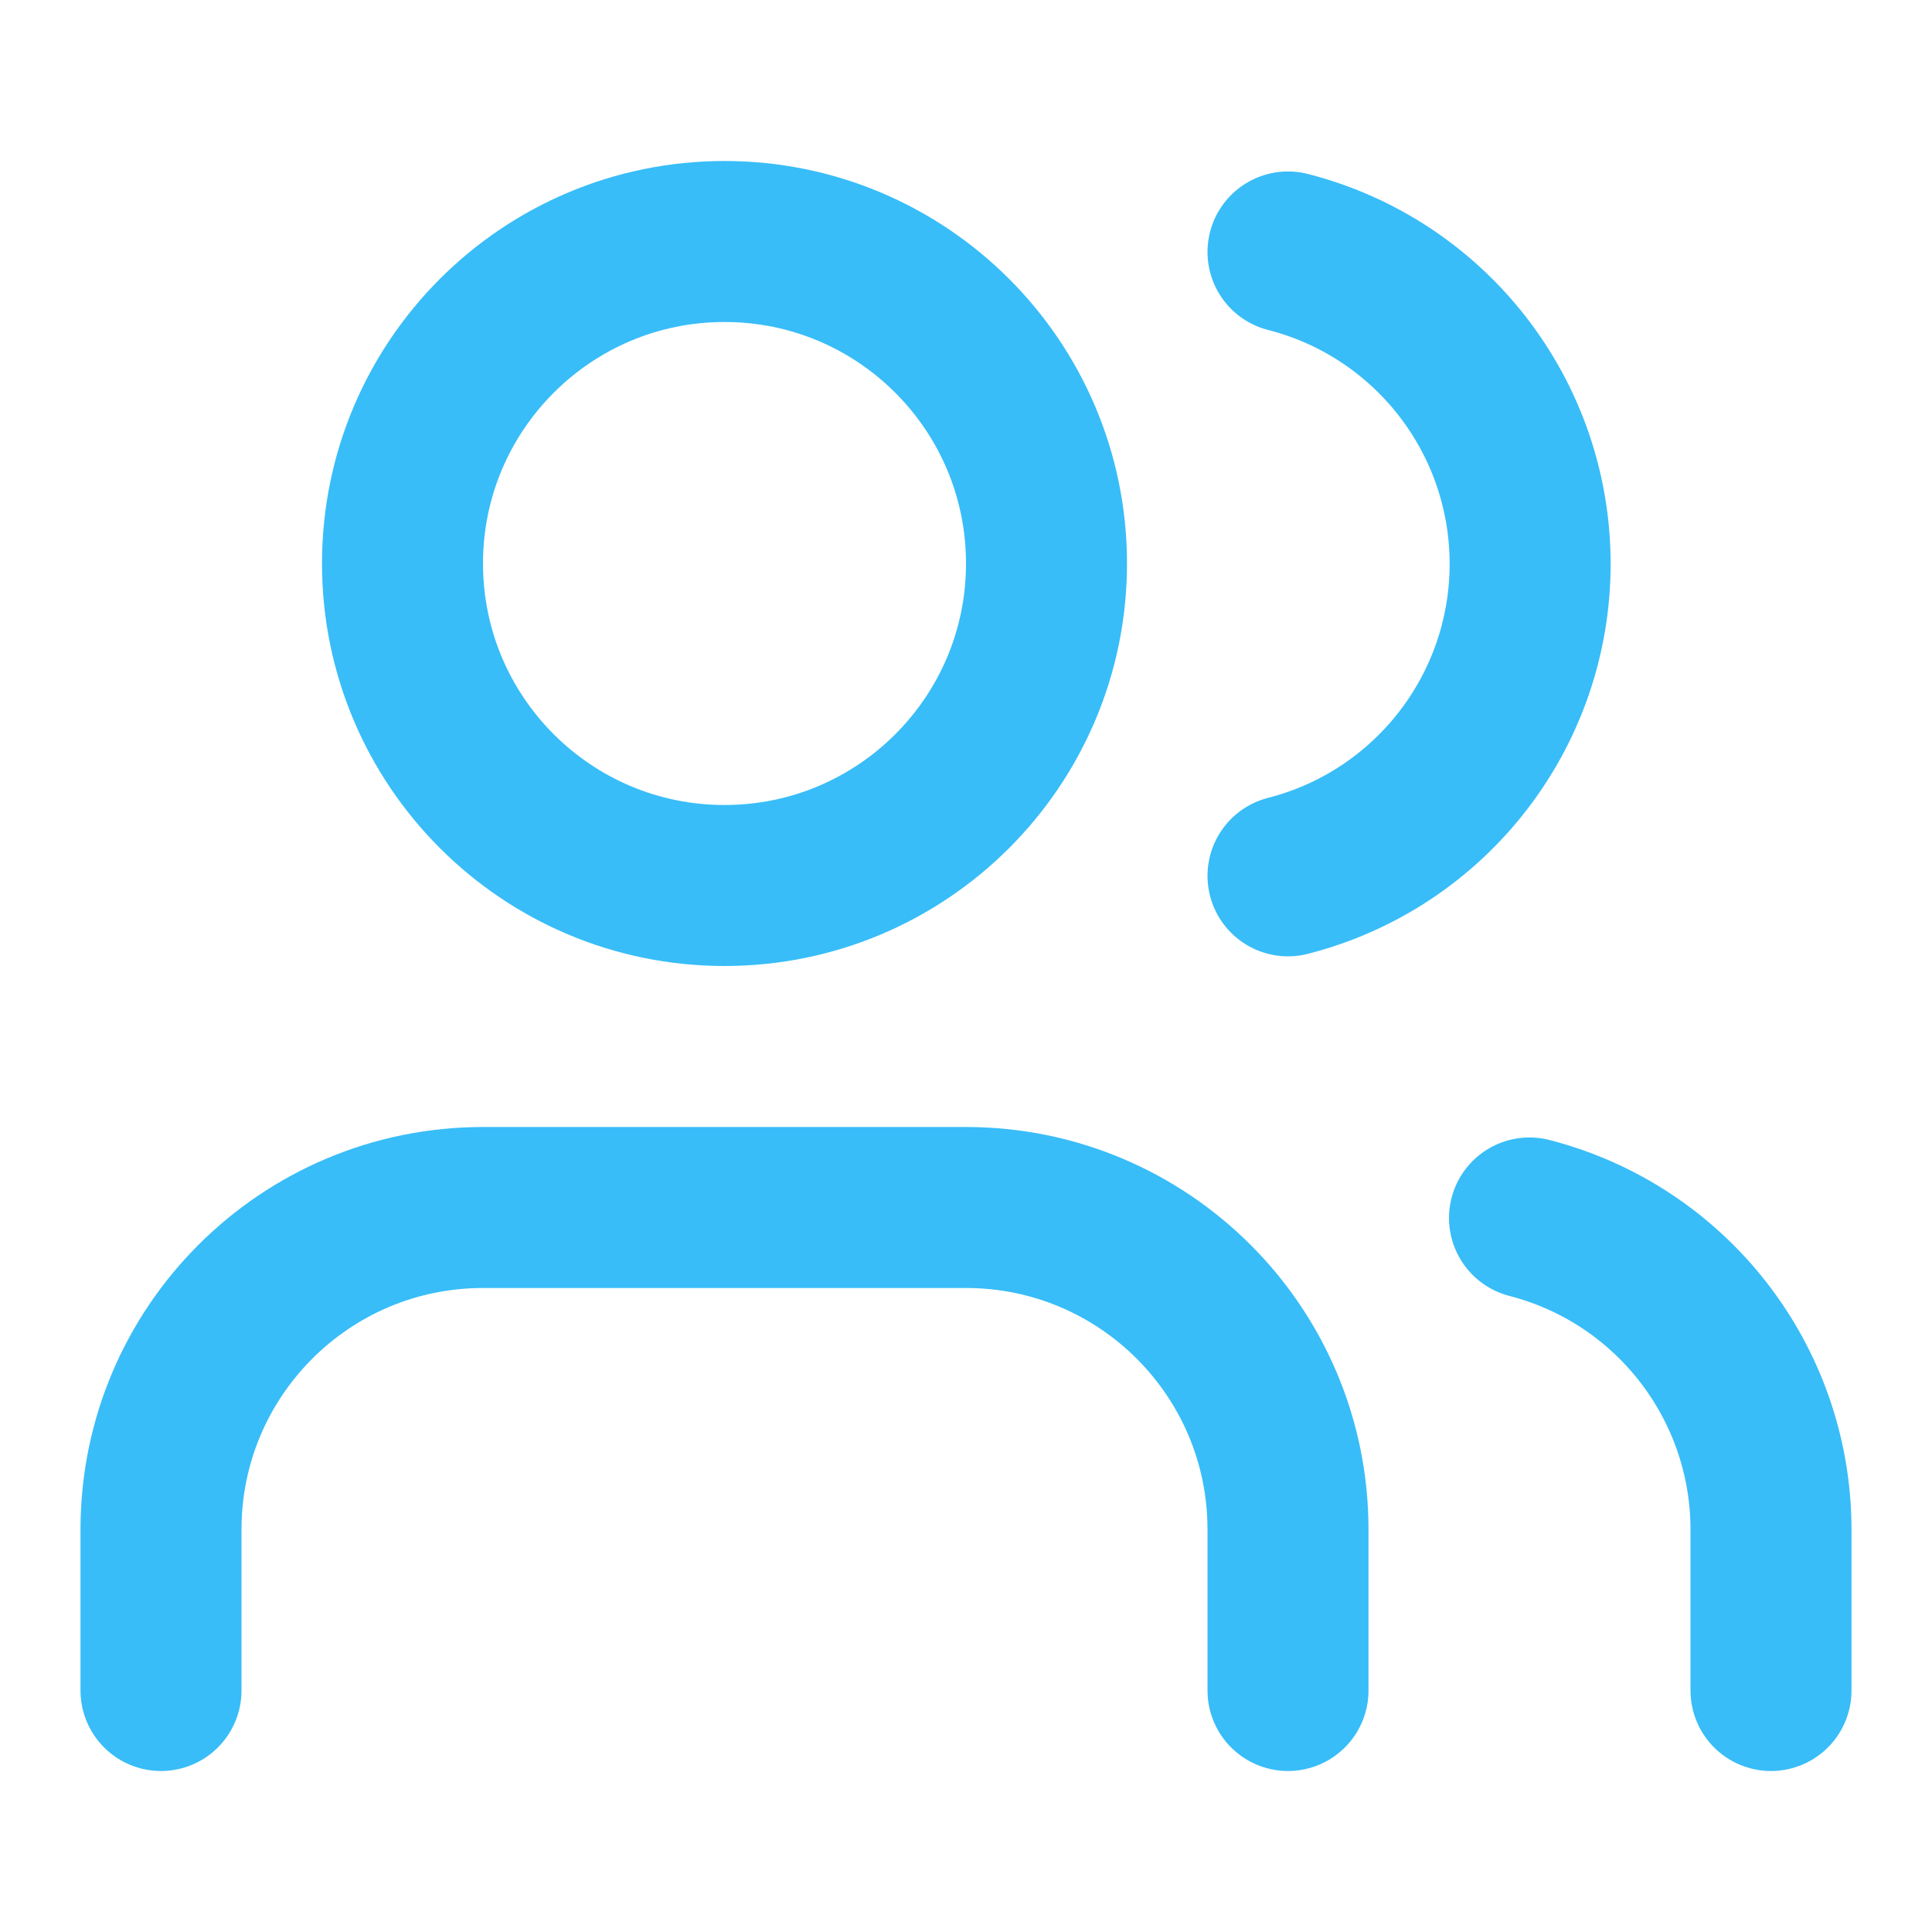
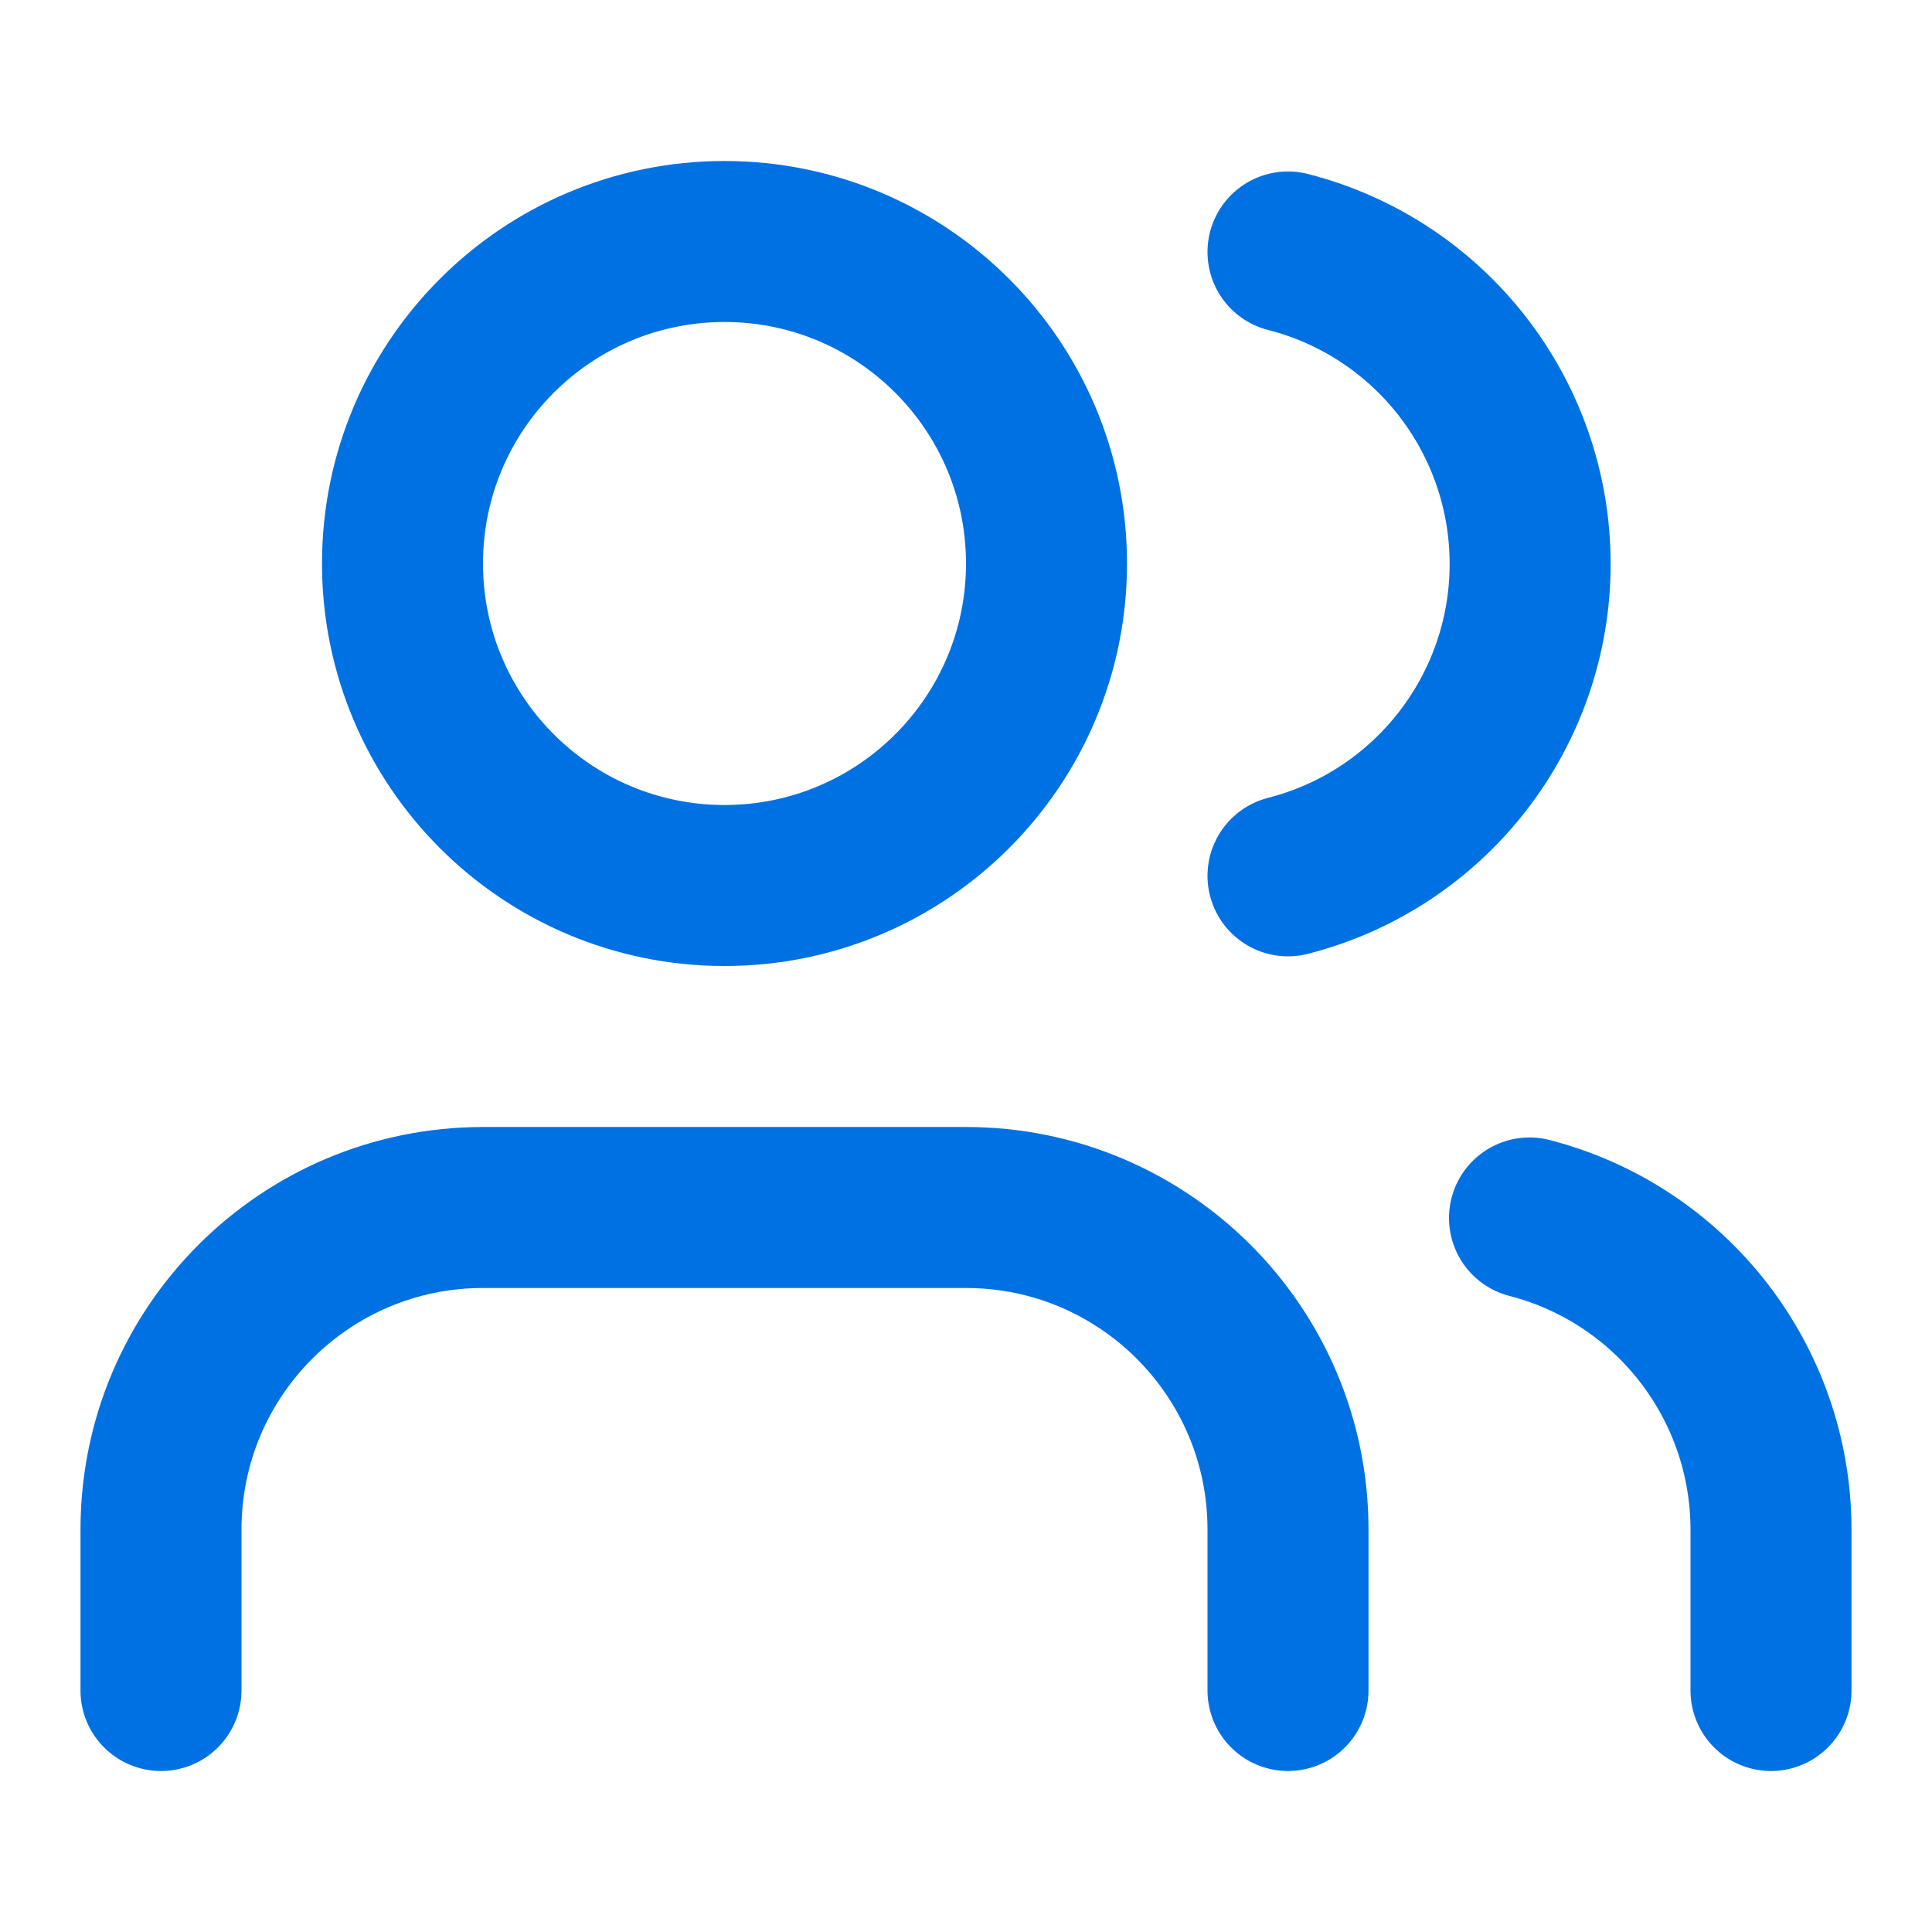
- <svg xmlns="http://www.w3.org/2000/svg" viewBox="0 0 24 24" width="24" height="24" fill="none" stroke="#38BDF8" stroke-width="2" stroke-linecap="round" stroke-linejoin="round">
+ <svg xmlns="http://www.w3.org/2000/svg" viewBox="0 0 24 24" width="24" height="24" fill="none" stroke="#0071E3" stroke-width="2" stroke-linecap="round" stroke-linejoin="round">
  <path d="M16 21v-2a4 4 0 0 0-4-4H6a4 4 0 0 0-4 4v2" />
  <circle cx="9" cy="7" r="4" />
  <path d="M22 21v-2a4 4 0 0 0-3-3.87" />
  <path d="M16 3.13a4 4 0 0 1 0 7.75" />
</svg>
